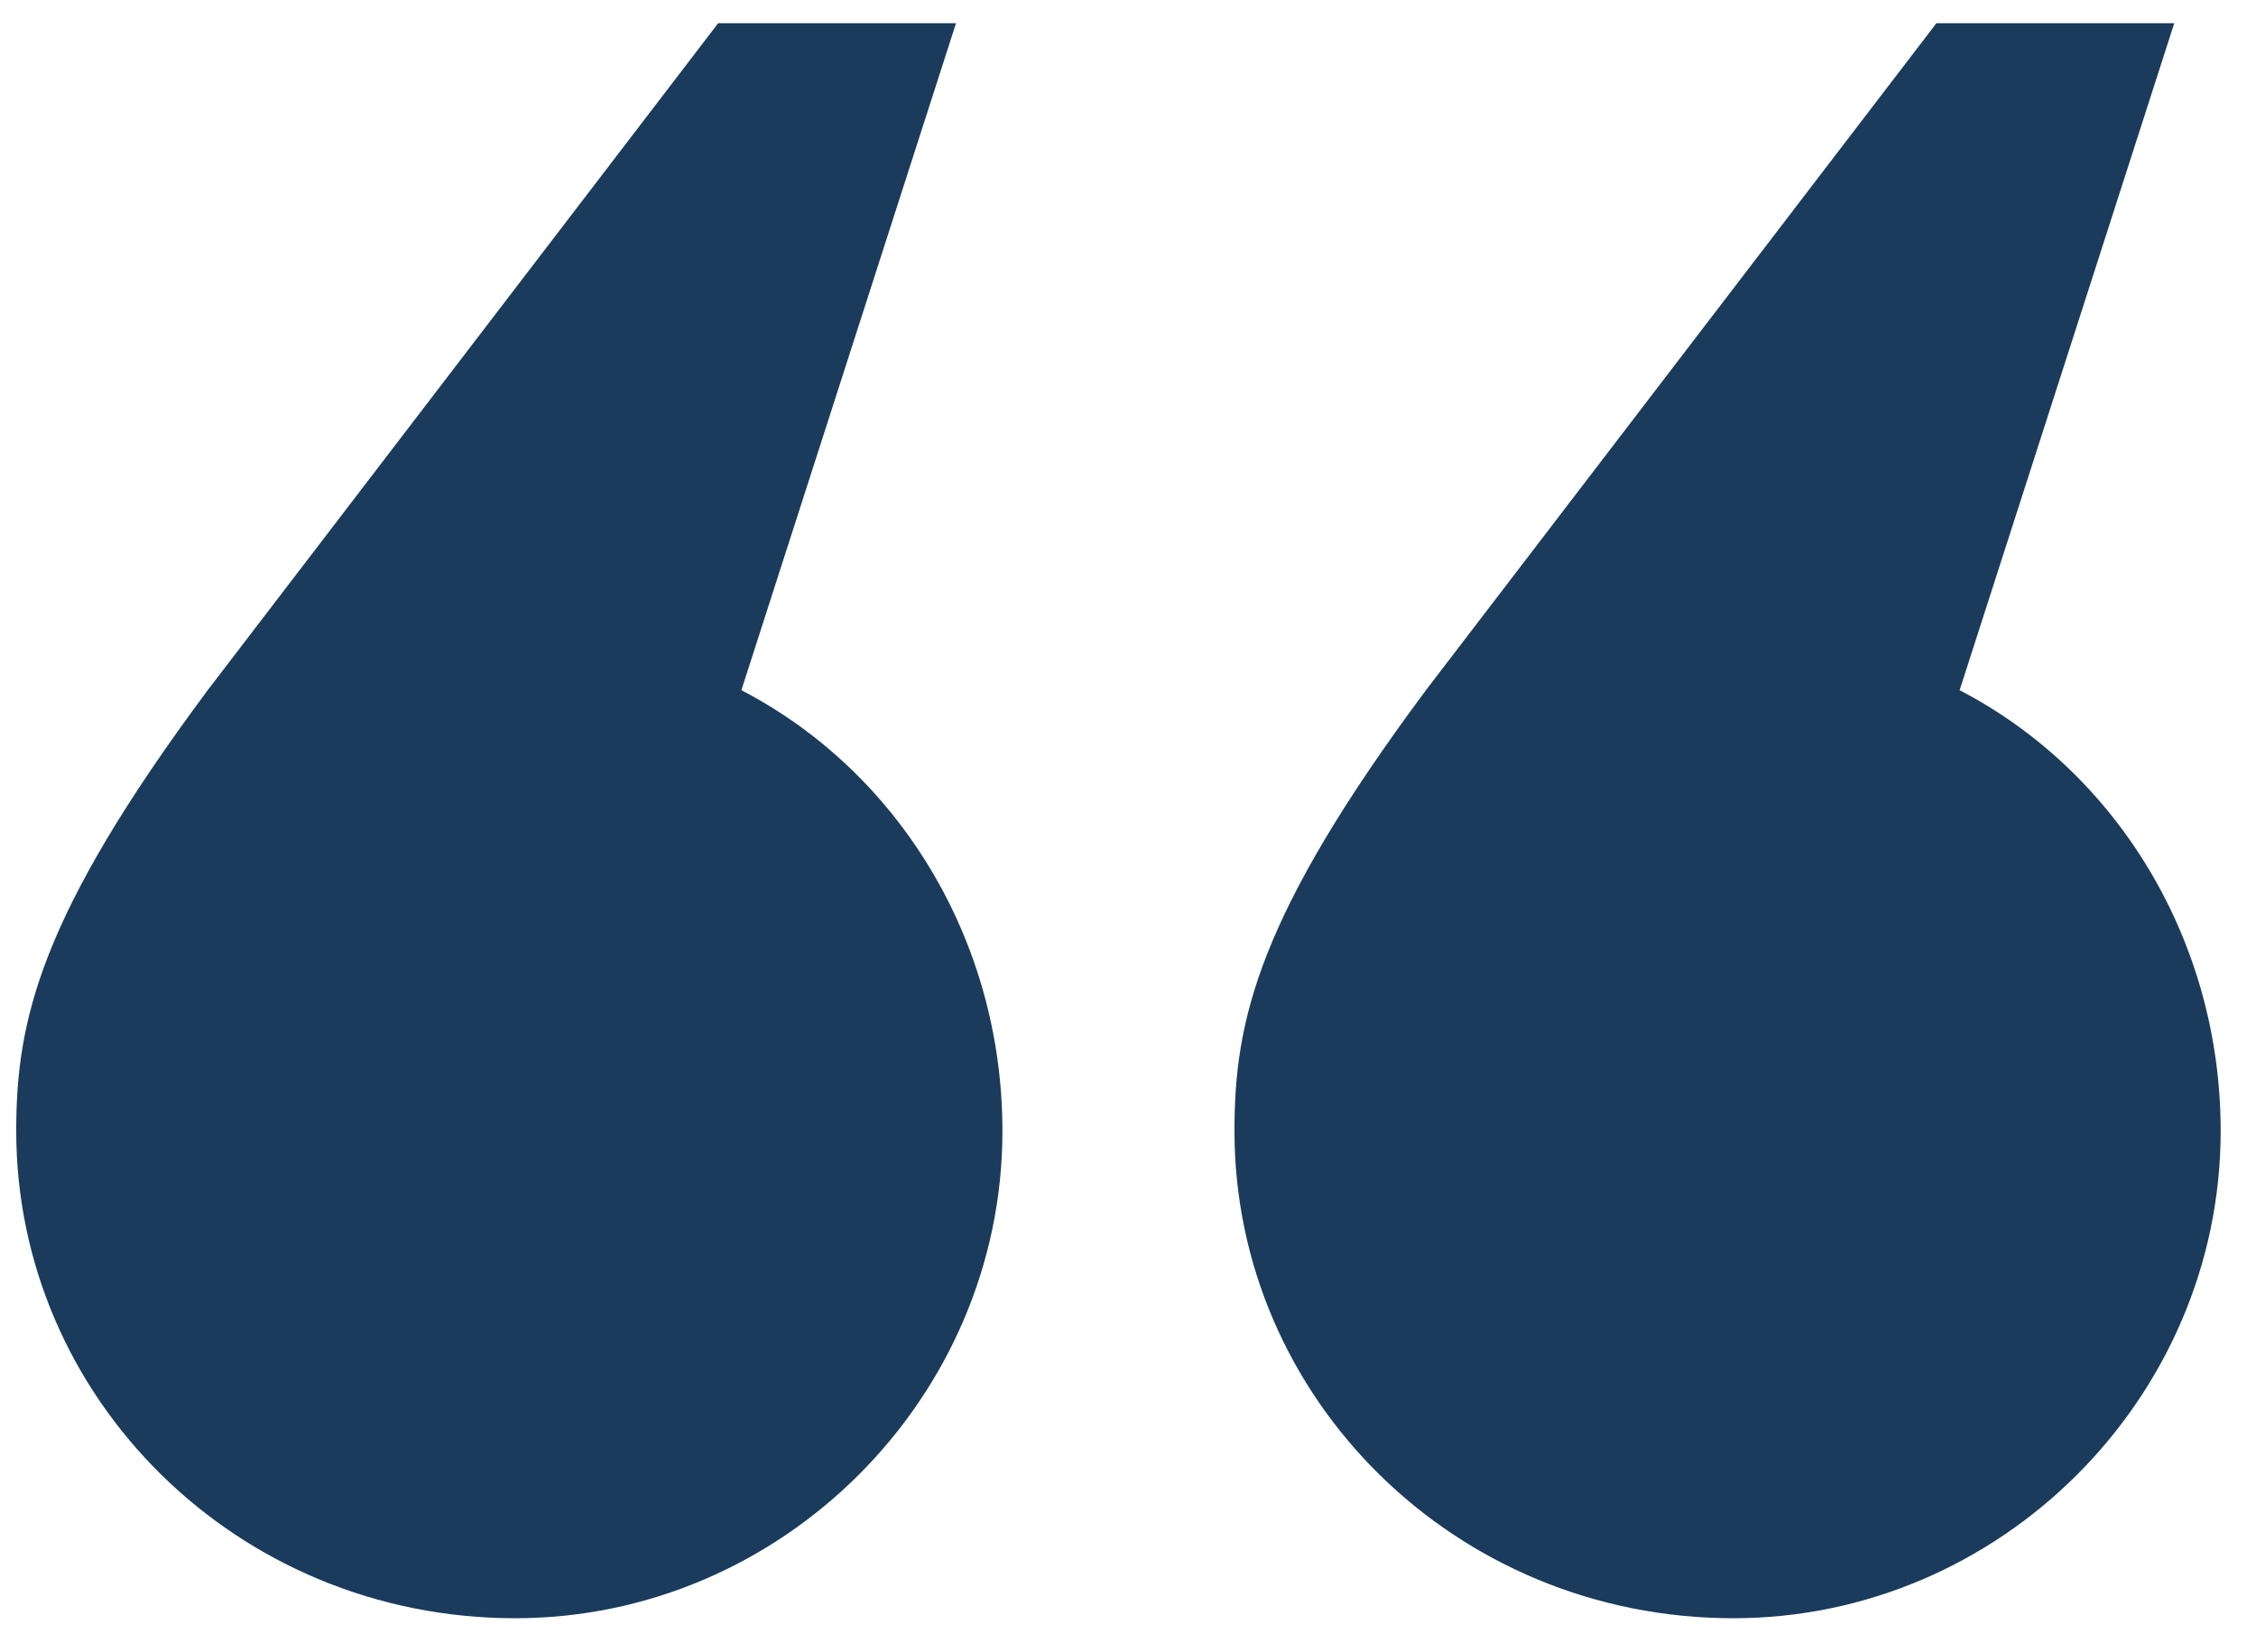
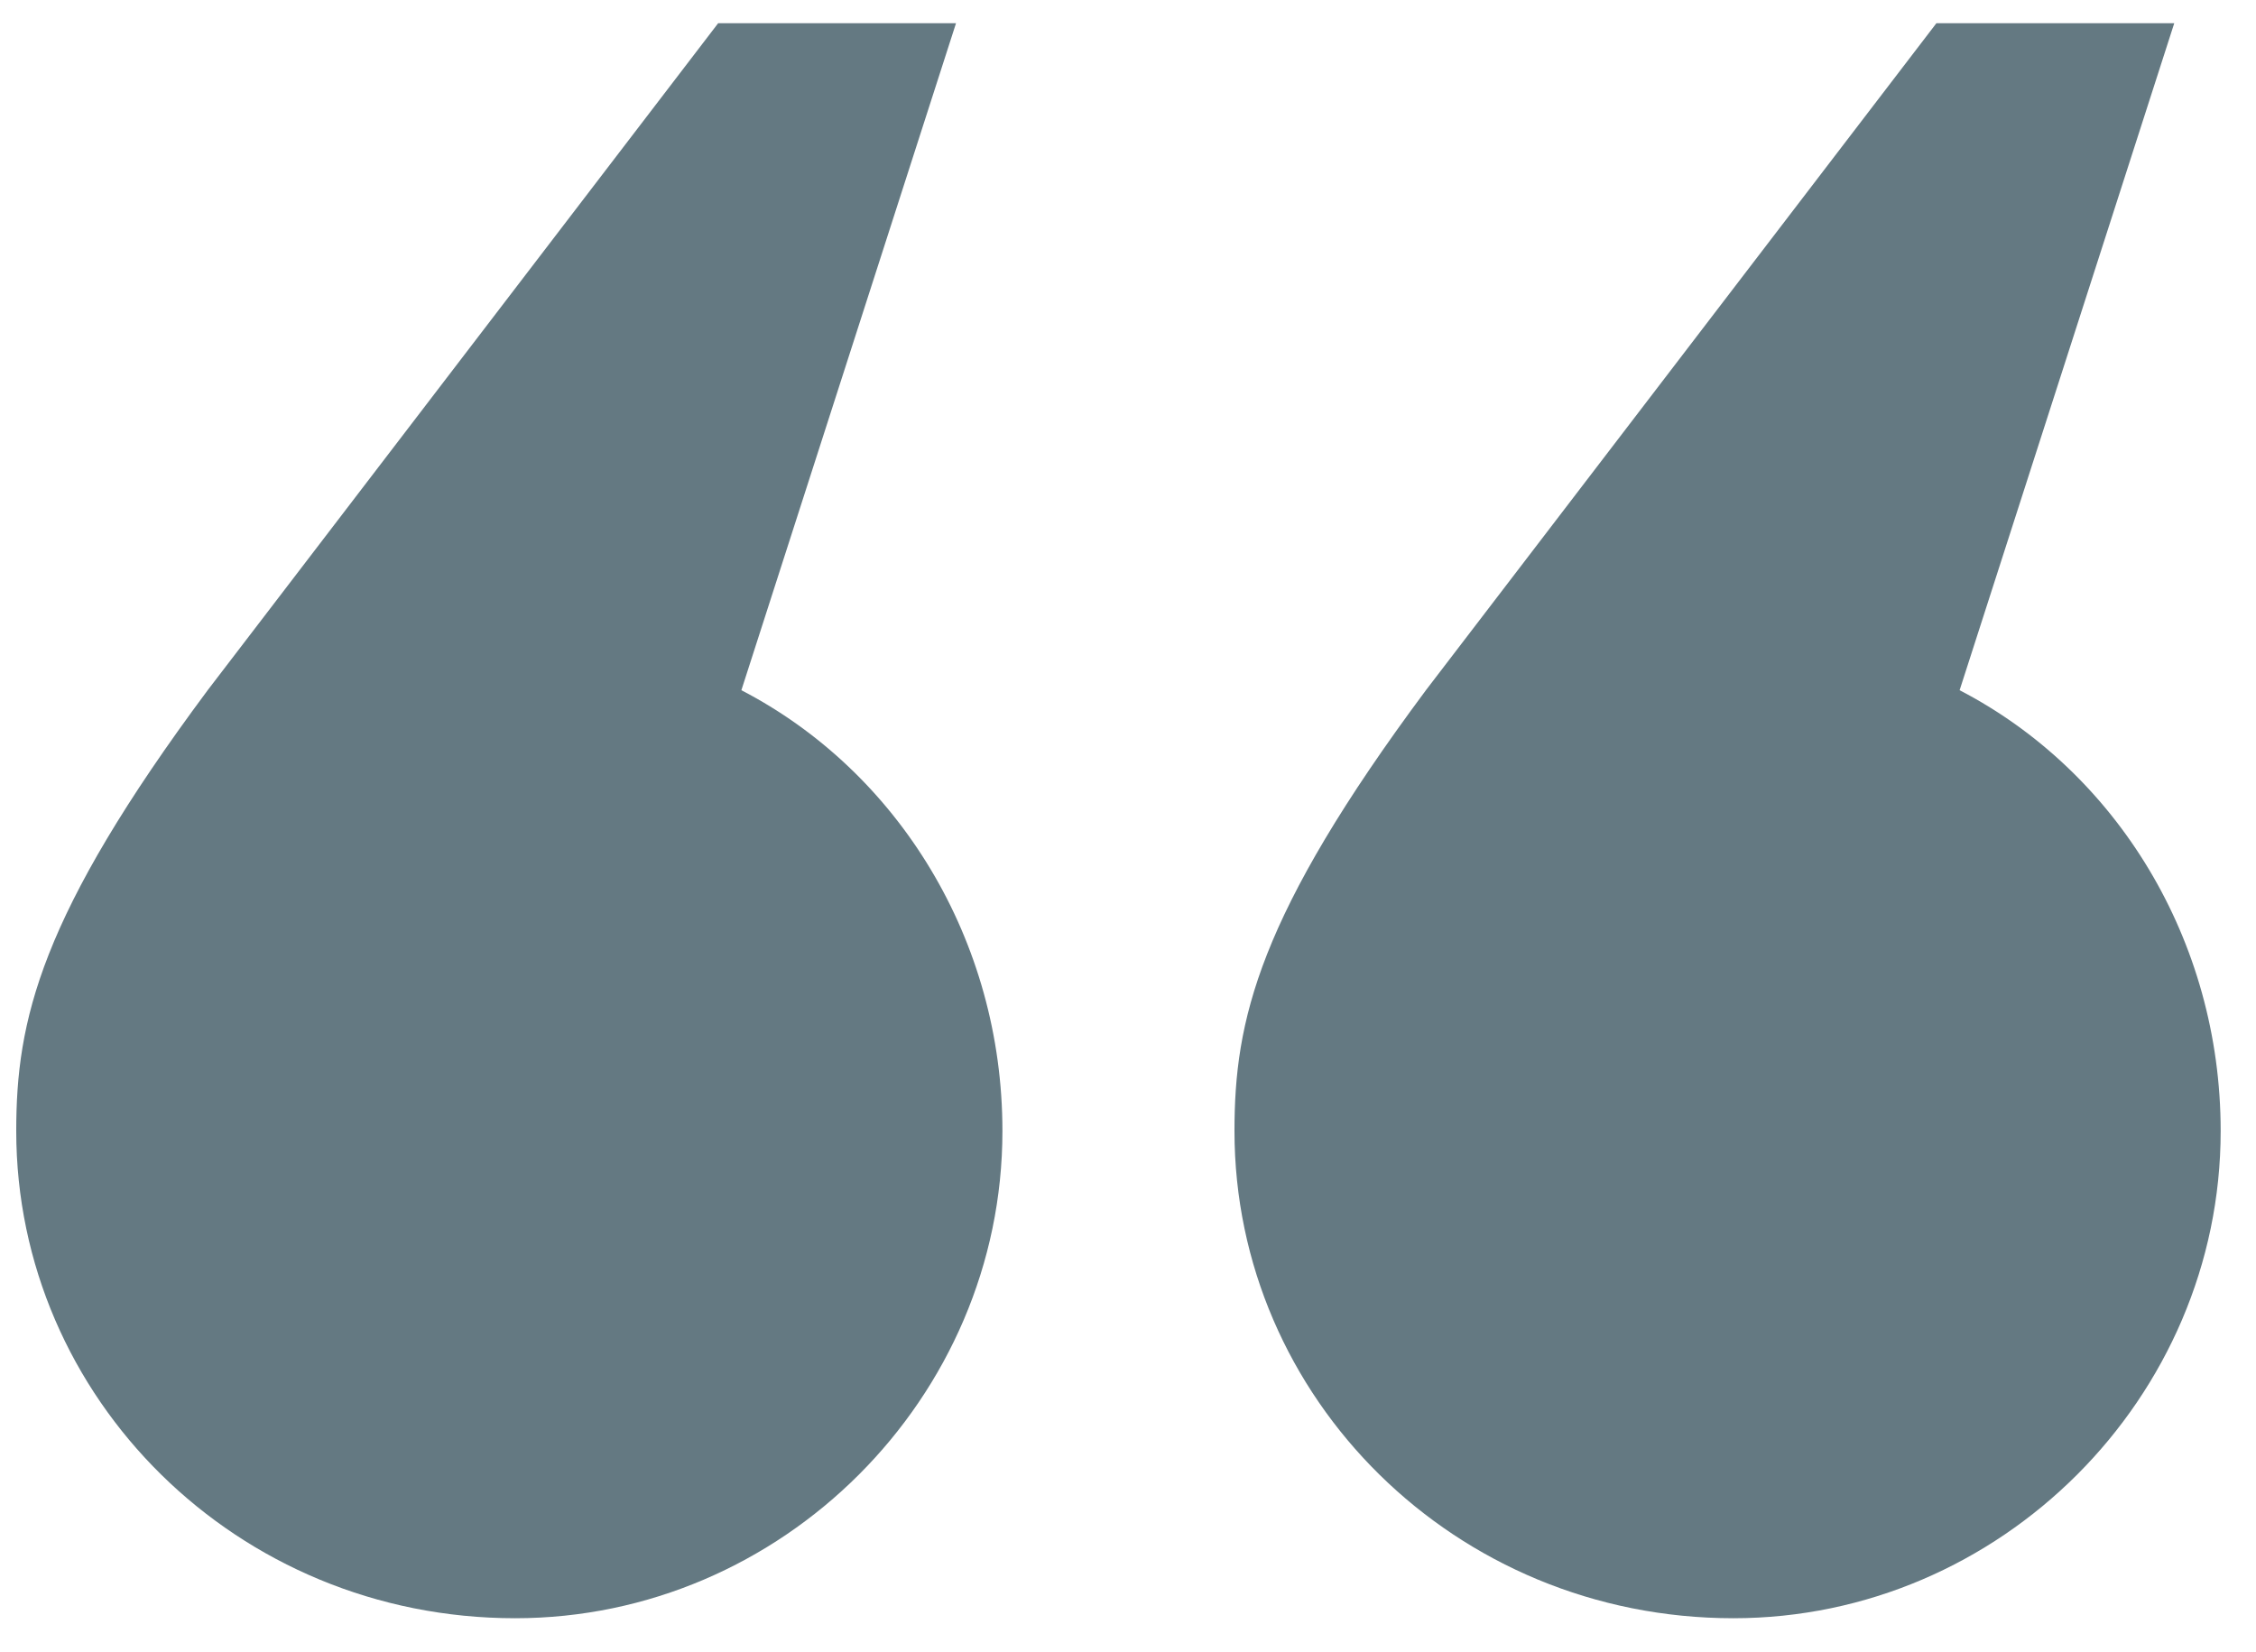
<svg xmlns="http://www.w3.org/2000/svg" width="56" height="41" viewBox="0 0 56 41" fill="none">
-   <path d="M0.403 28.08C0.403 34.704 5.875 40.176 12.787 40.176C19.411 40.176 24.883 34.704 24.883 28.08C24.883 23.328 22.291 19.152 18.403 17.136L23.731 0.576H17.827L5.155 17.136C0.979 22.752 0.403 25.344 0.403 28.08ZM30.643 28.08C30.643 34.704 36.115 40.176 43.027 40.176C49.651 40.176 55.123 34.704 55.123 28.08C55.123 23.328 52.531 19.152 48.643 17.136L53.971 0.576H48.067L35.395 17.136C31.219 22.752 30.643 25.344 30.643 28.08Z" fill="#1B3B5D" />
+   <path d="M0.403 28.08C0.403 34.704 5.875 40.176 12.787 40.176C19.411 40.176 24.883 34.704 24.883 28.08C24.883 23.328 22.291 19.152 18.403 17.136L23.731 0.576H17.827L5.155 17.136C0.979 22.752 0.403 25.344 0.403 28.08ZM30.643 28.08C30.643 34.704 36.115 40.176 43.027 40.176C49.651 40.176 55.123 34.704 55.123 28.08C55.123 23.328 52.531 19.152 48.643 17.136L53.971 0.576H48.067L35.395 17.136C31.219 22.752 30.643 25.344 30.643 28.08Z" fill="#647982" />
</svg>
